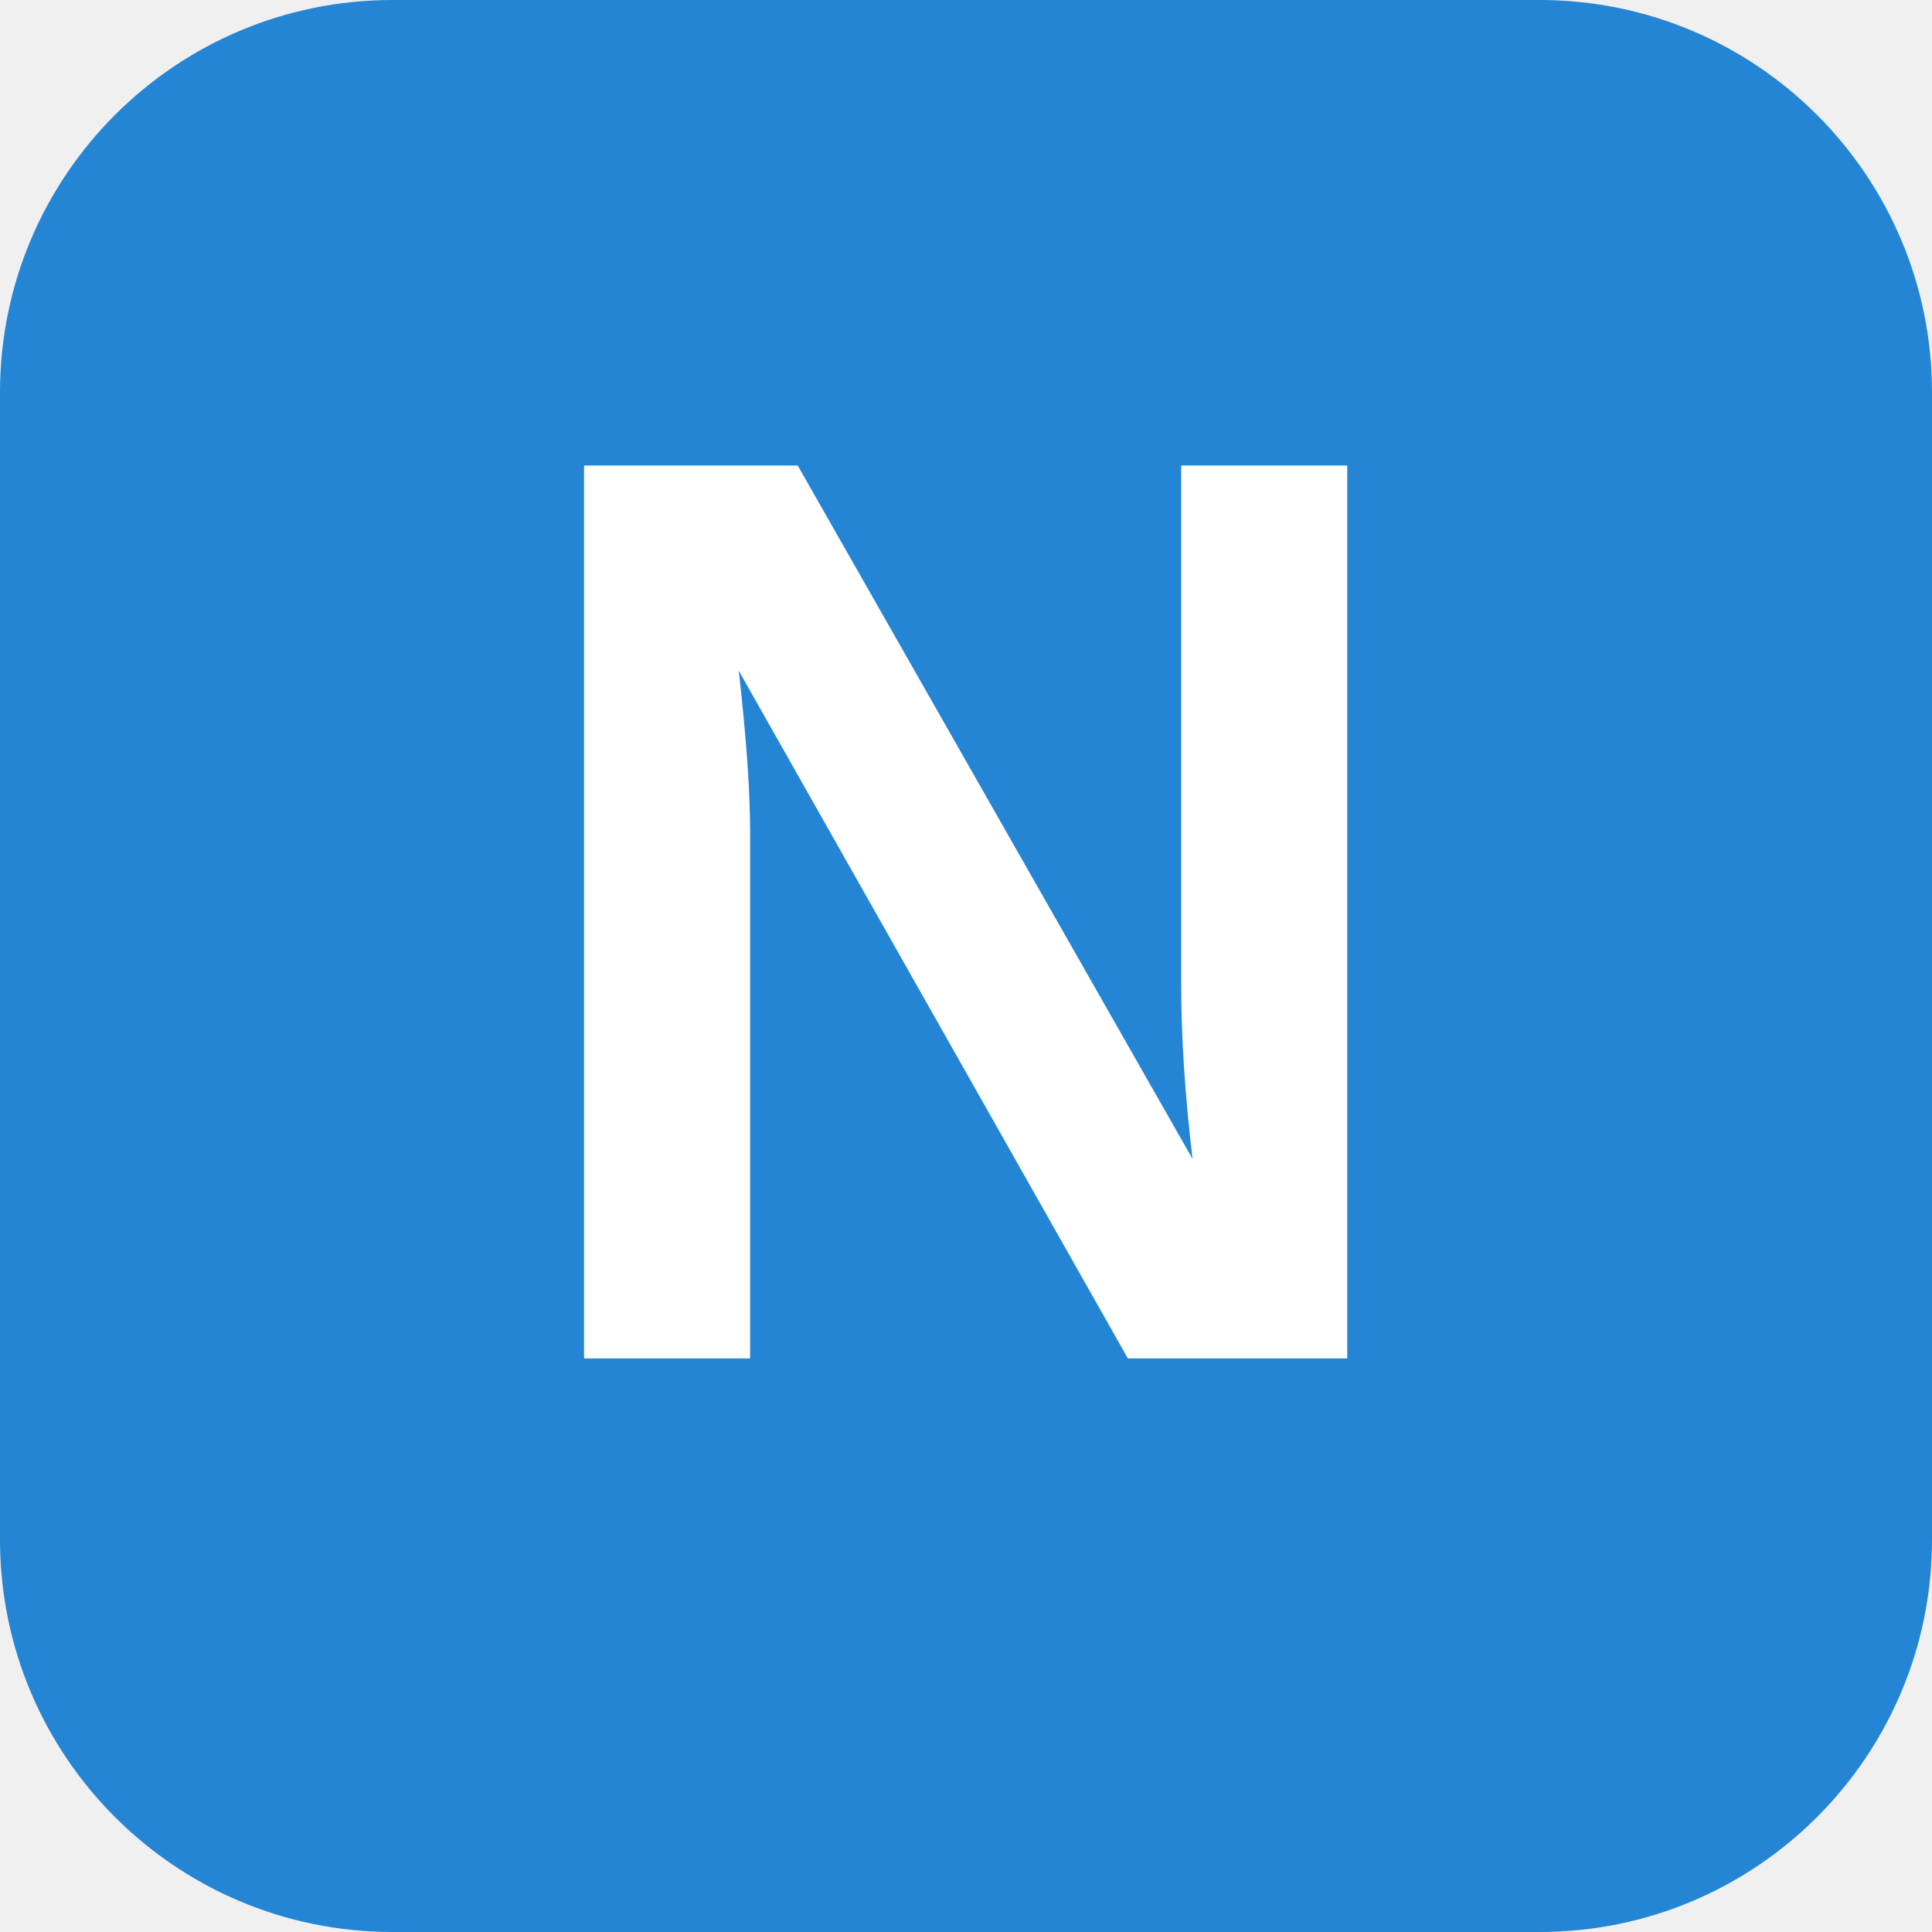
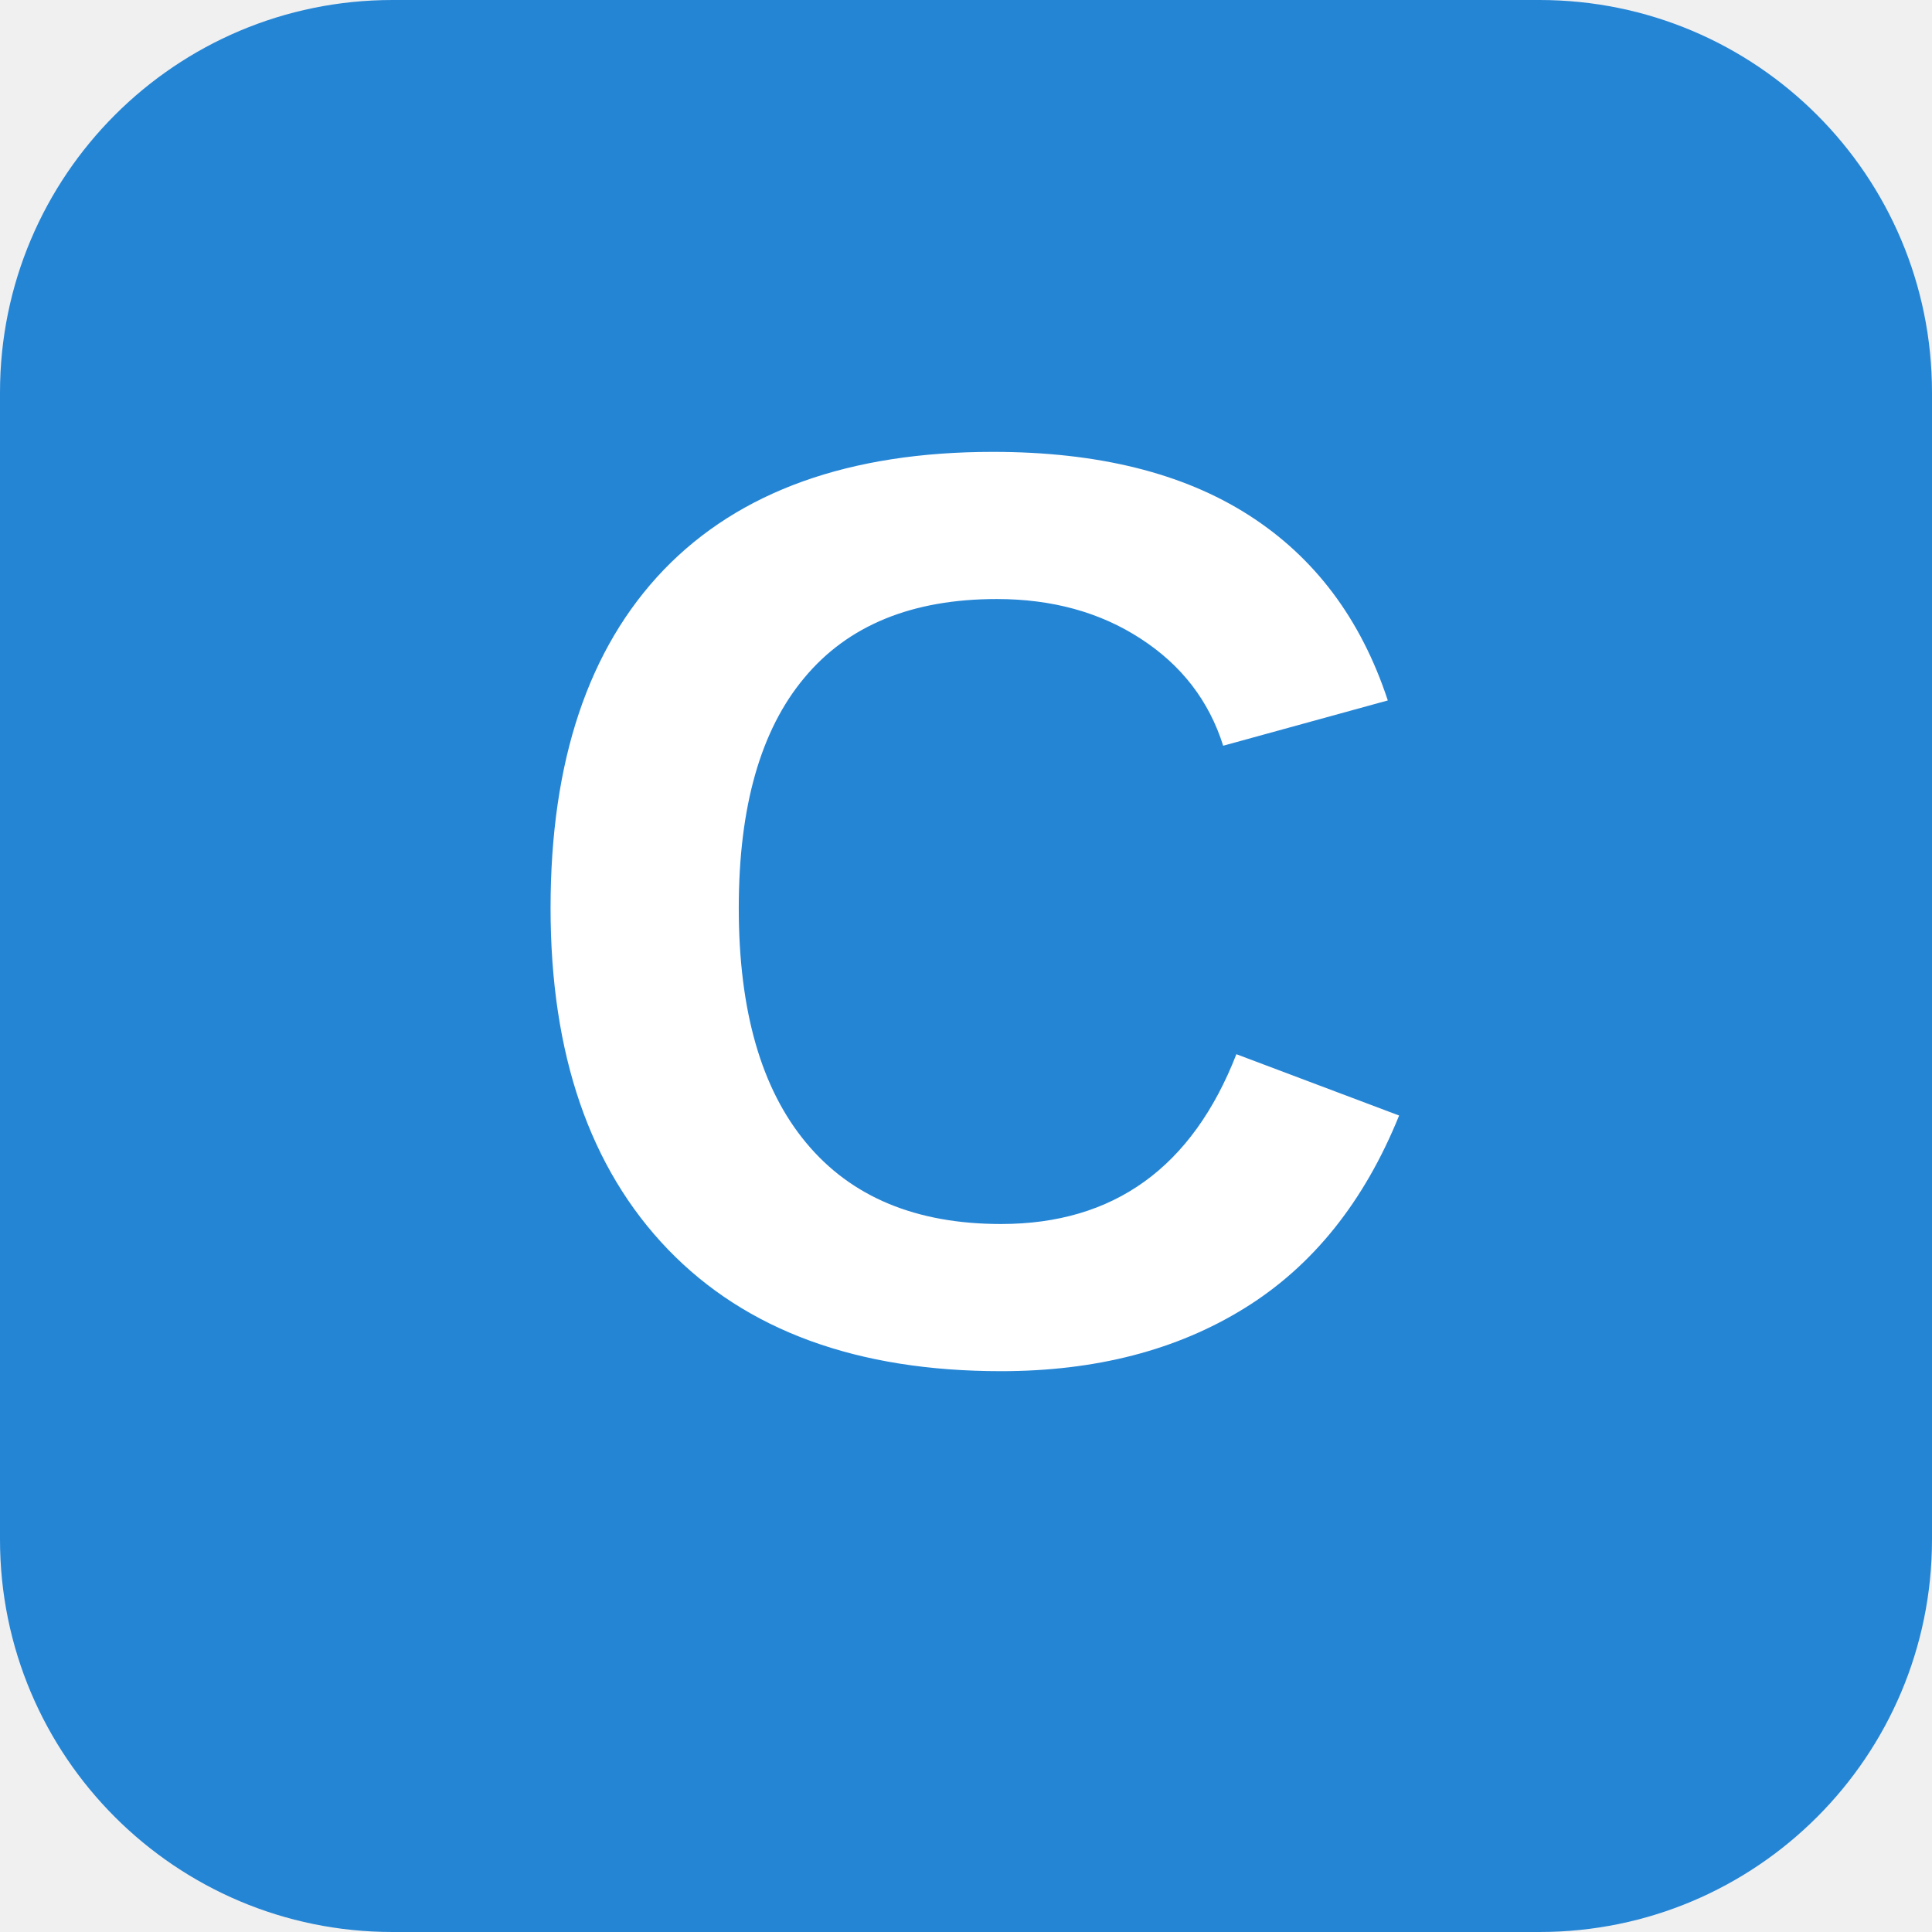
<svg xmlns="http://www.w3.org/2000/svg" viewBox="0 0 64 64">
  <rect width="64" height="64" rx="13" fill="#2585d5" />
-   <text x="32" y="45" fill="#fff" font-family="Arial, sans-serif" font-size="43" font-weight="900" text-anchor="middle">N</text>
+   <text x="32" y="45" fill="#fff" font-family="Arial, sans-serif" font-size="43" font-weight="900" text-anchor="middle">C</text>
</svg>
